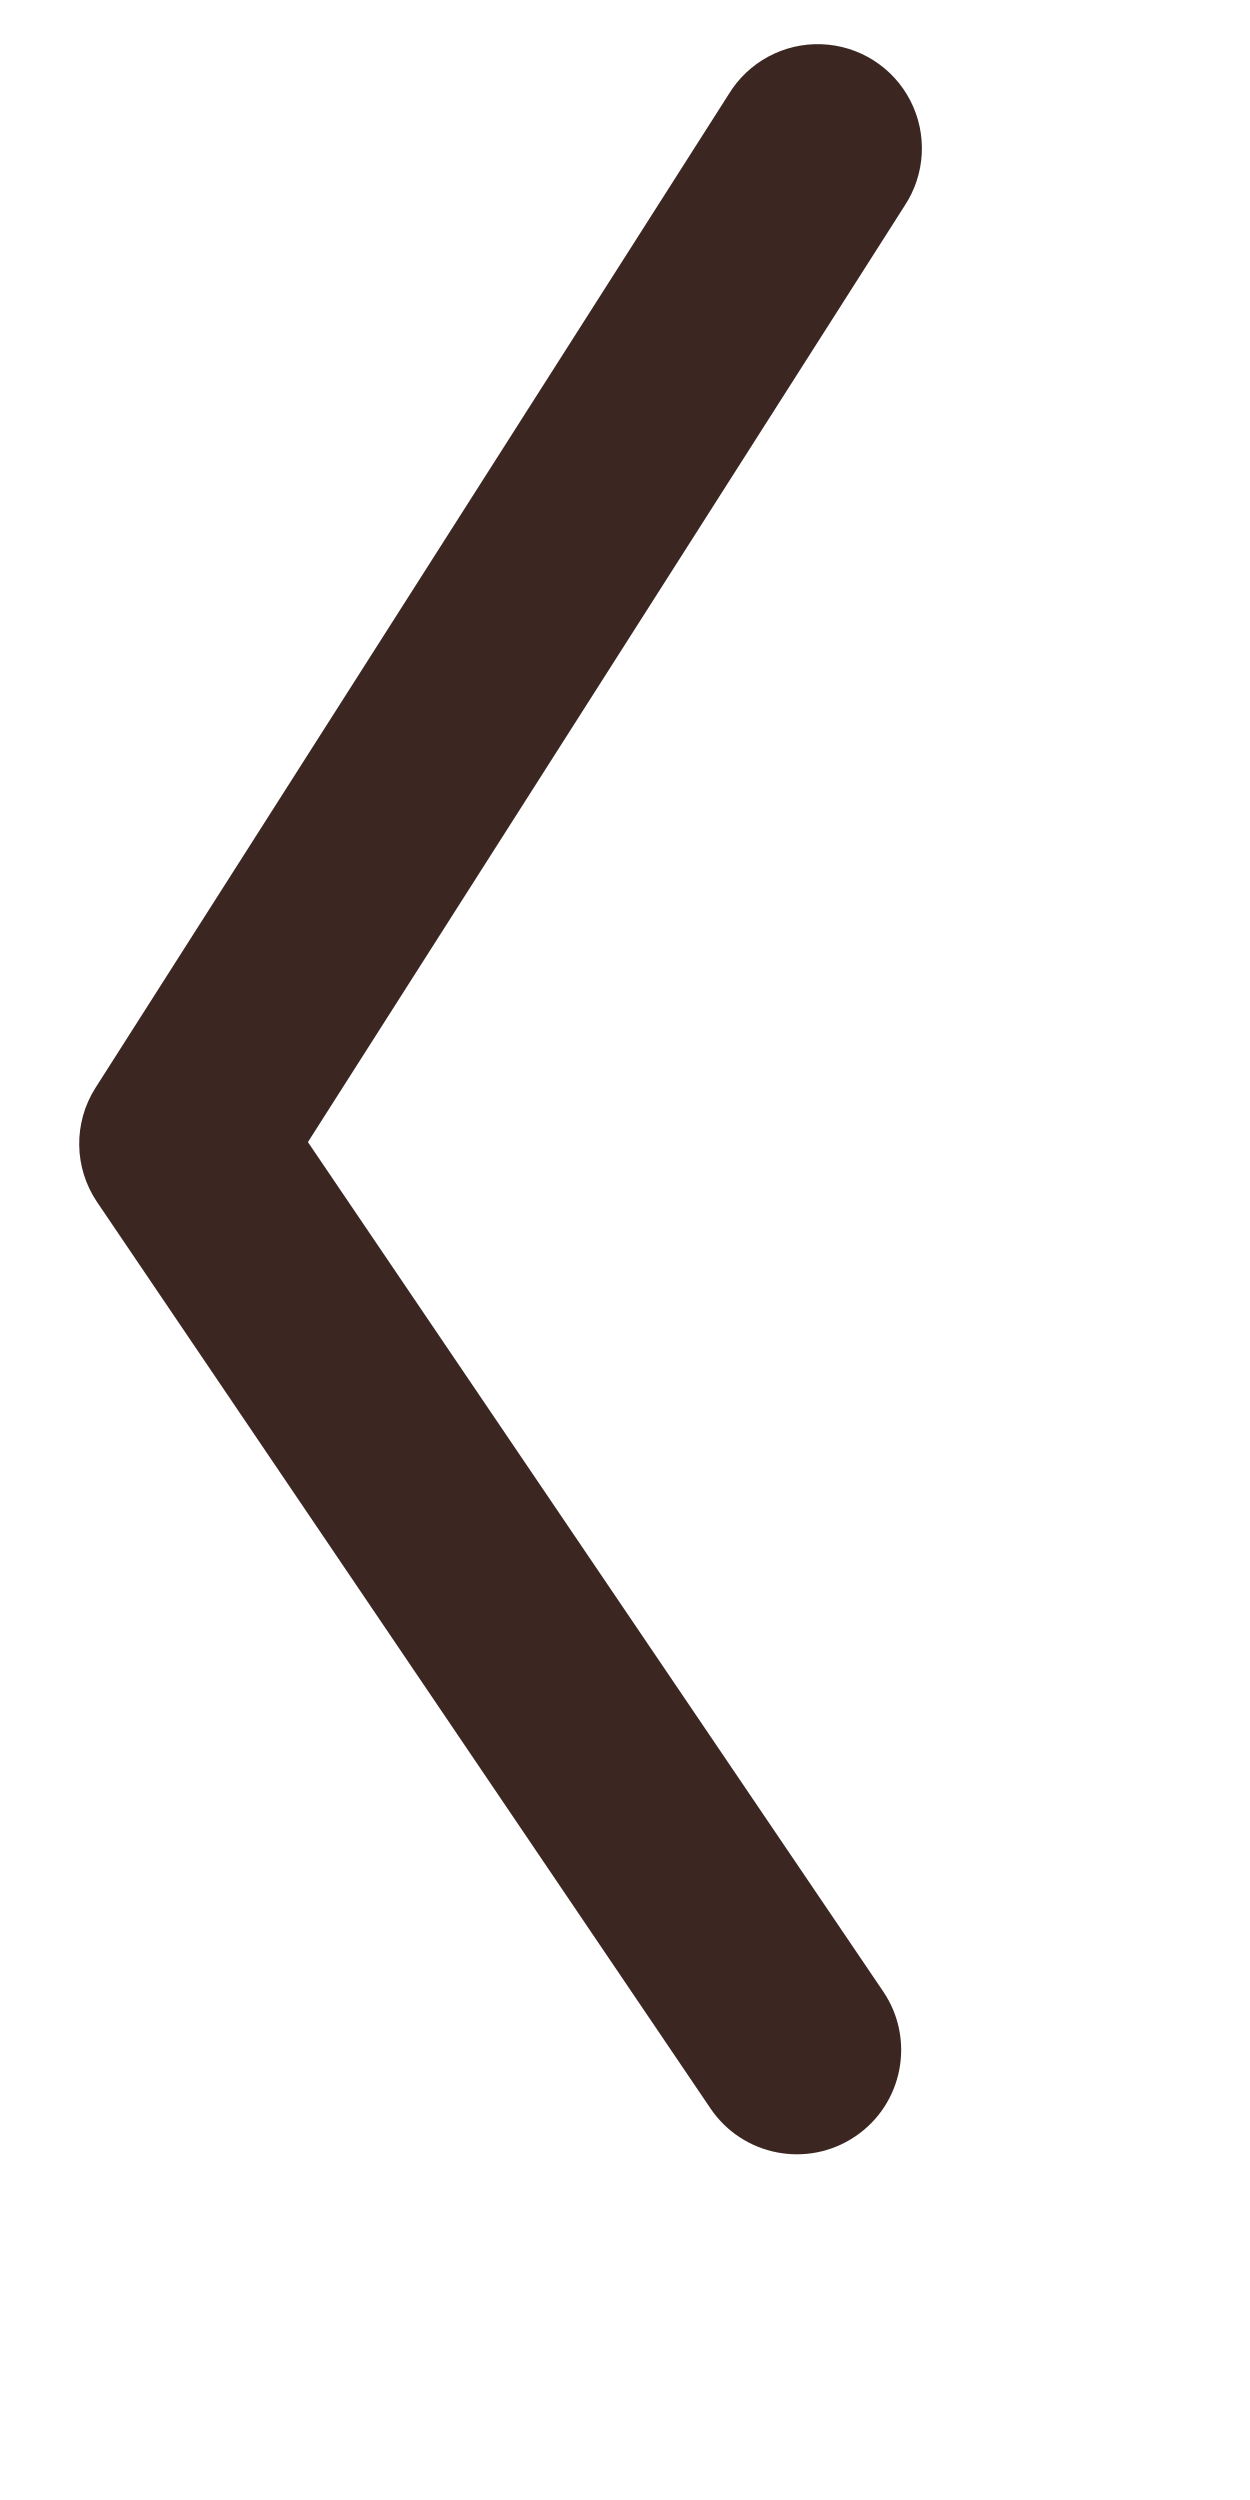
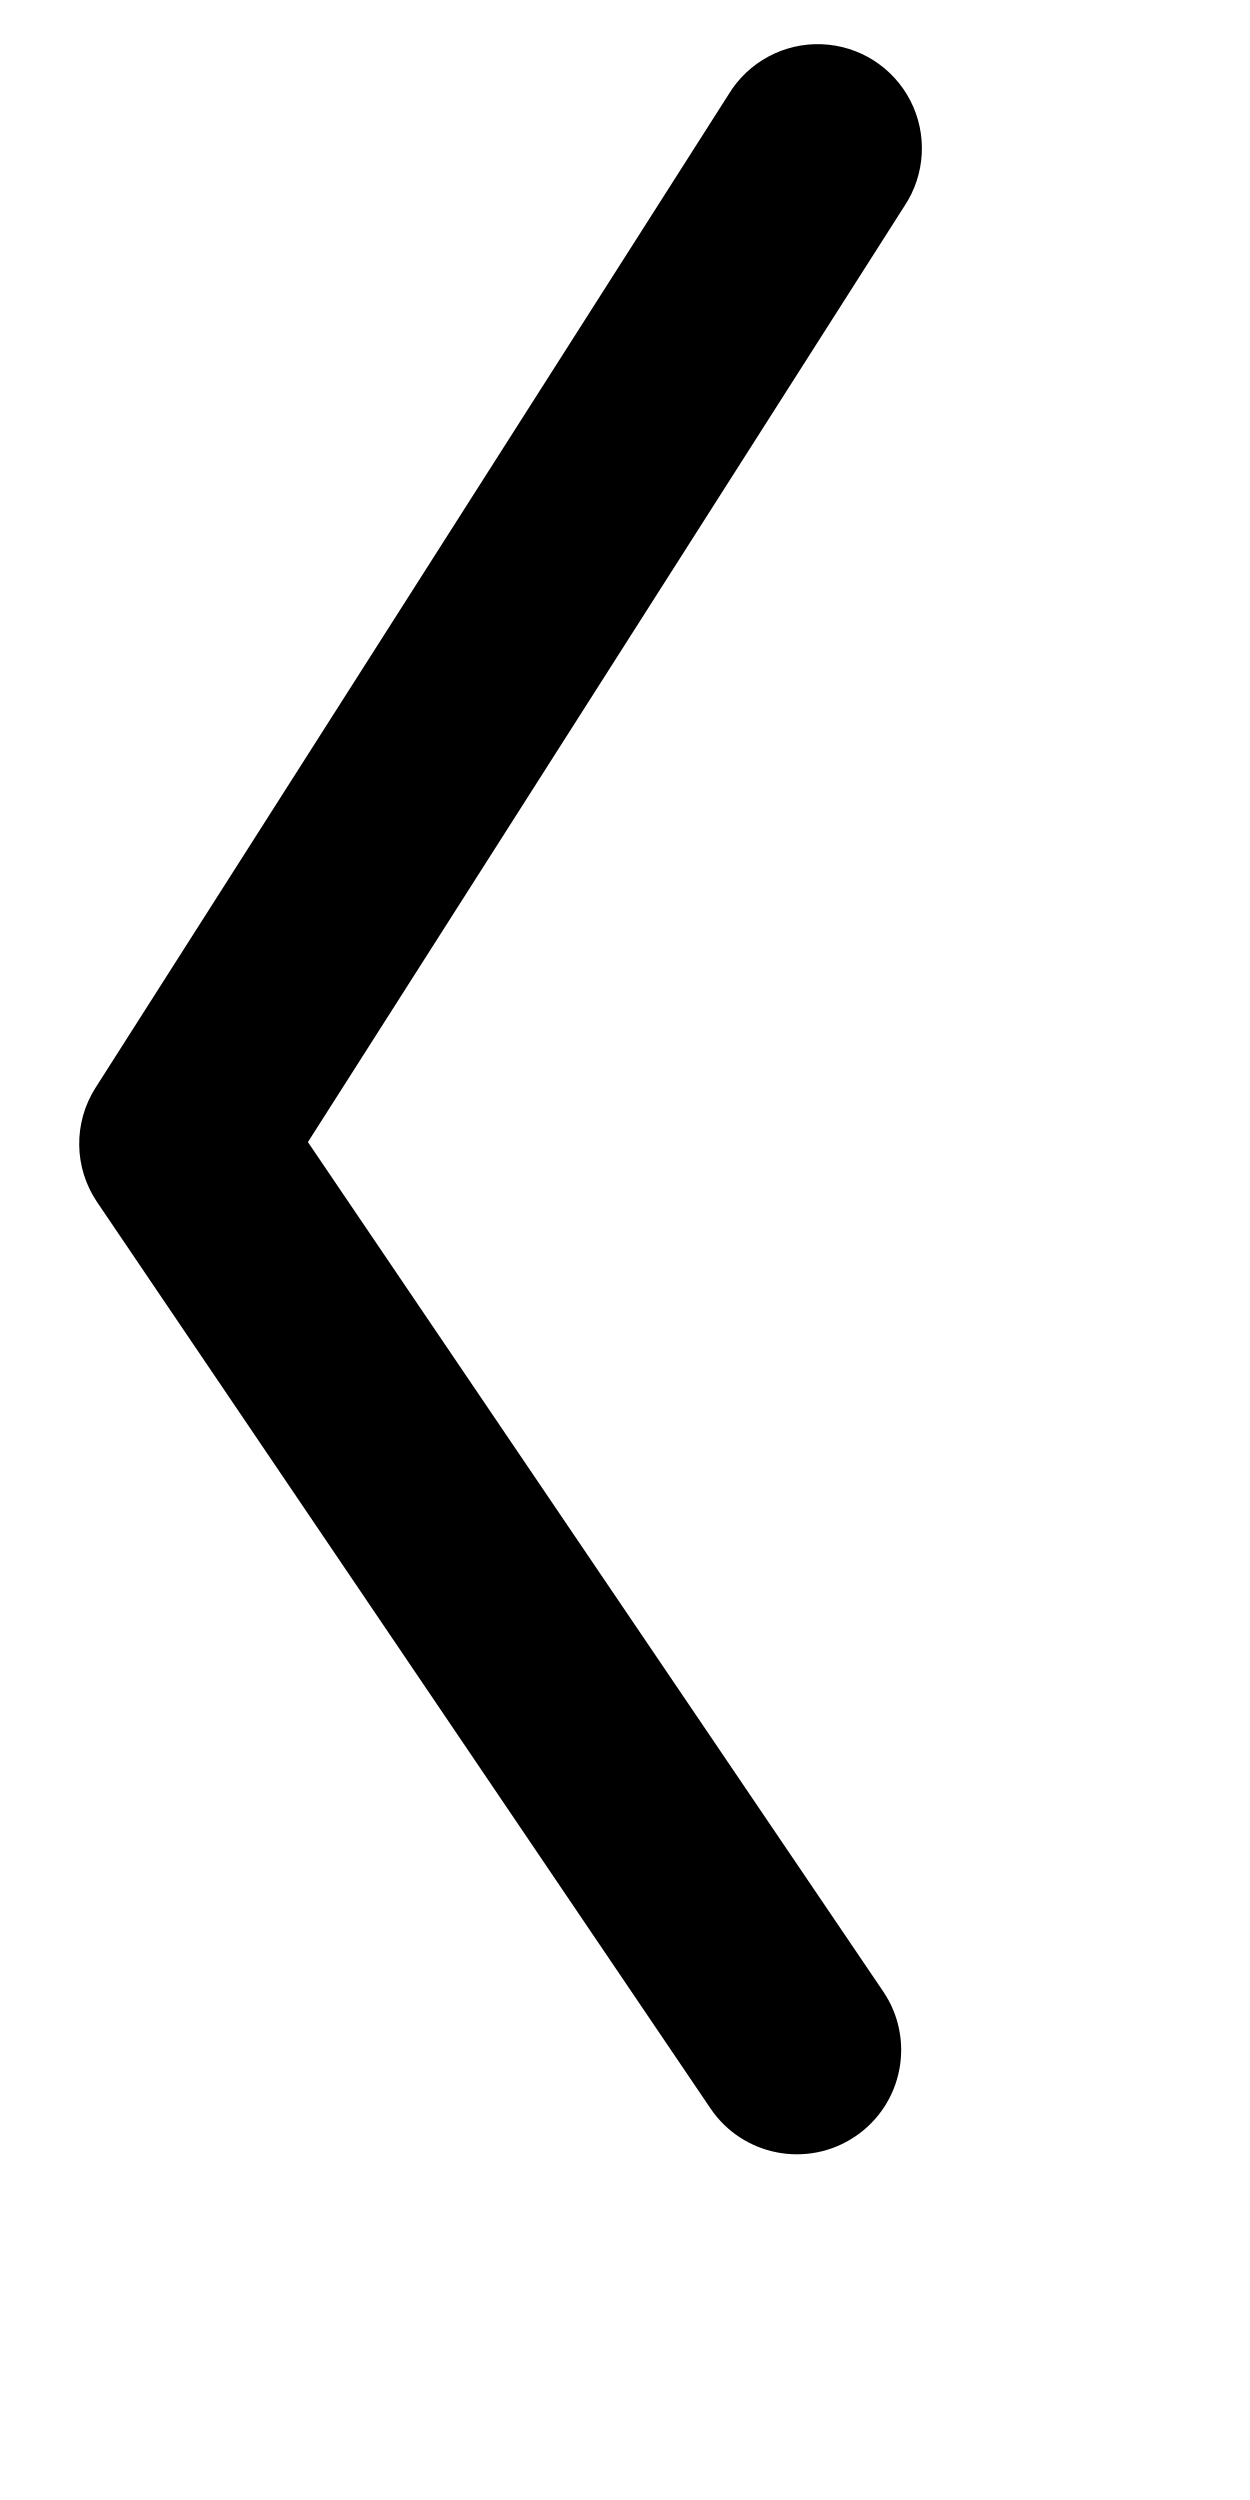
<svg xmlns="http://www.w3.org/2000/svg" viewBox="0 0 3 6" xml:space="preserve" style="fill-rule:evenodd;clip-rule:evenodd;stroke-linejoin:round;stroke-miterlimit:2">
-   <path d="M1.749.226.229 2.611a.25.25 0 0 0 .004.274L1.705 5.06a.25.25 0 0 0 .415-.28L.739 2.741 2.171.494a.25.25 0 1 0-.422-.268Z" fill="#3b2621" />
+   <path d="M1.749.226.229 2.611a.25.25 0 0 0 .004.274L1.705 5.06a.25.25 0 0 0 .415-.28L.739 2.741 2.171.494a.25.25 0 1 0-.422-.268Z" />
</svg>
